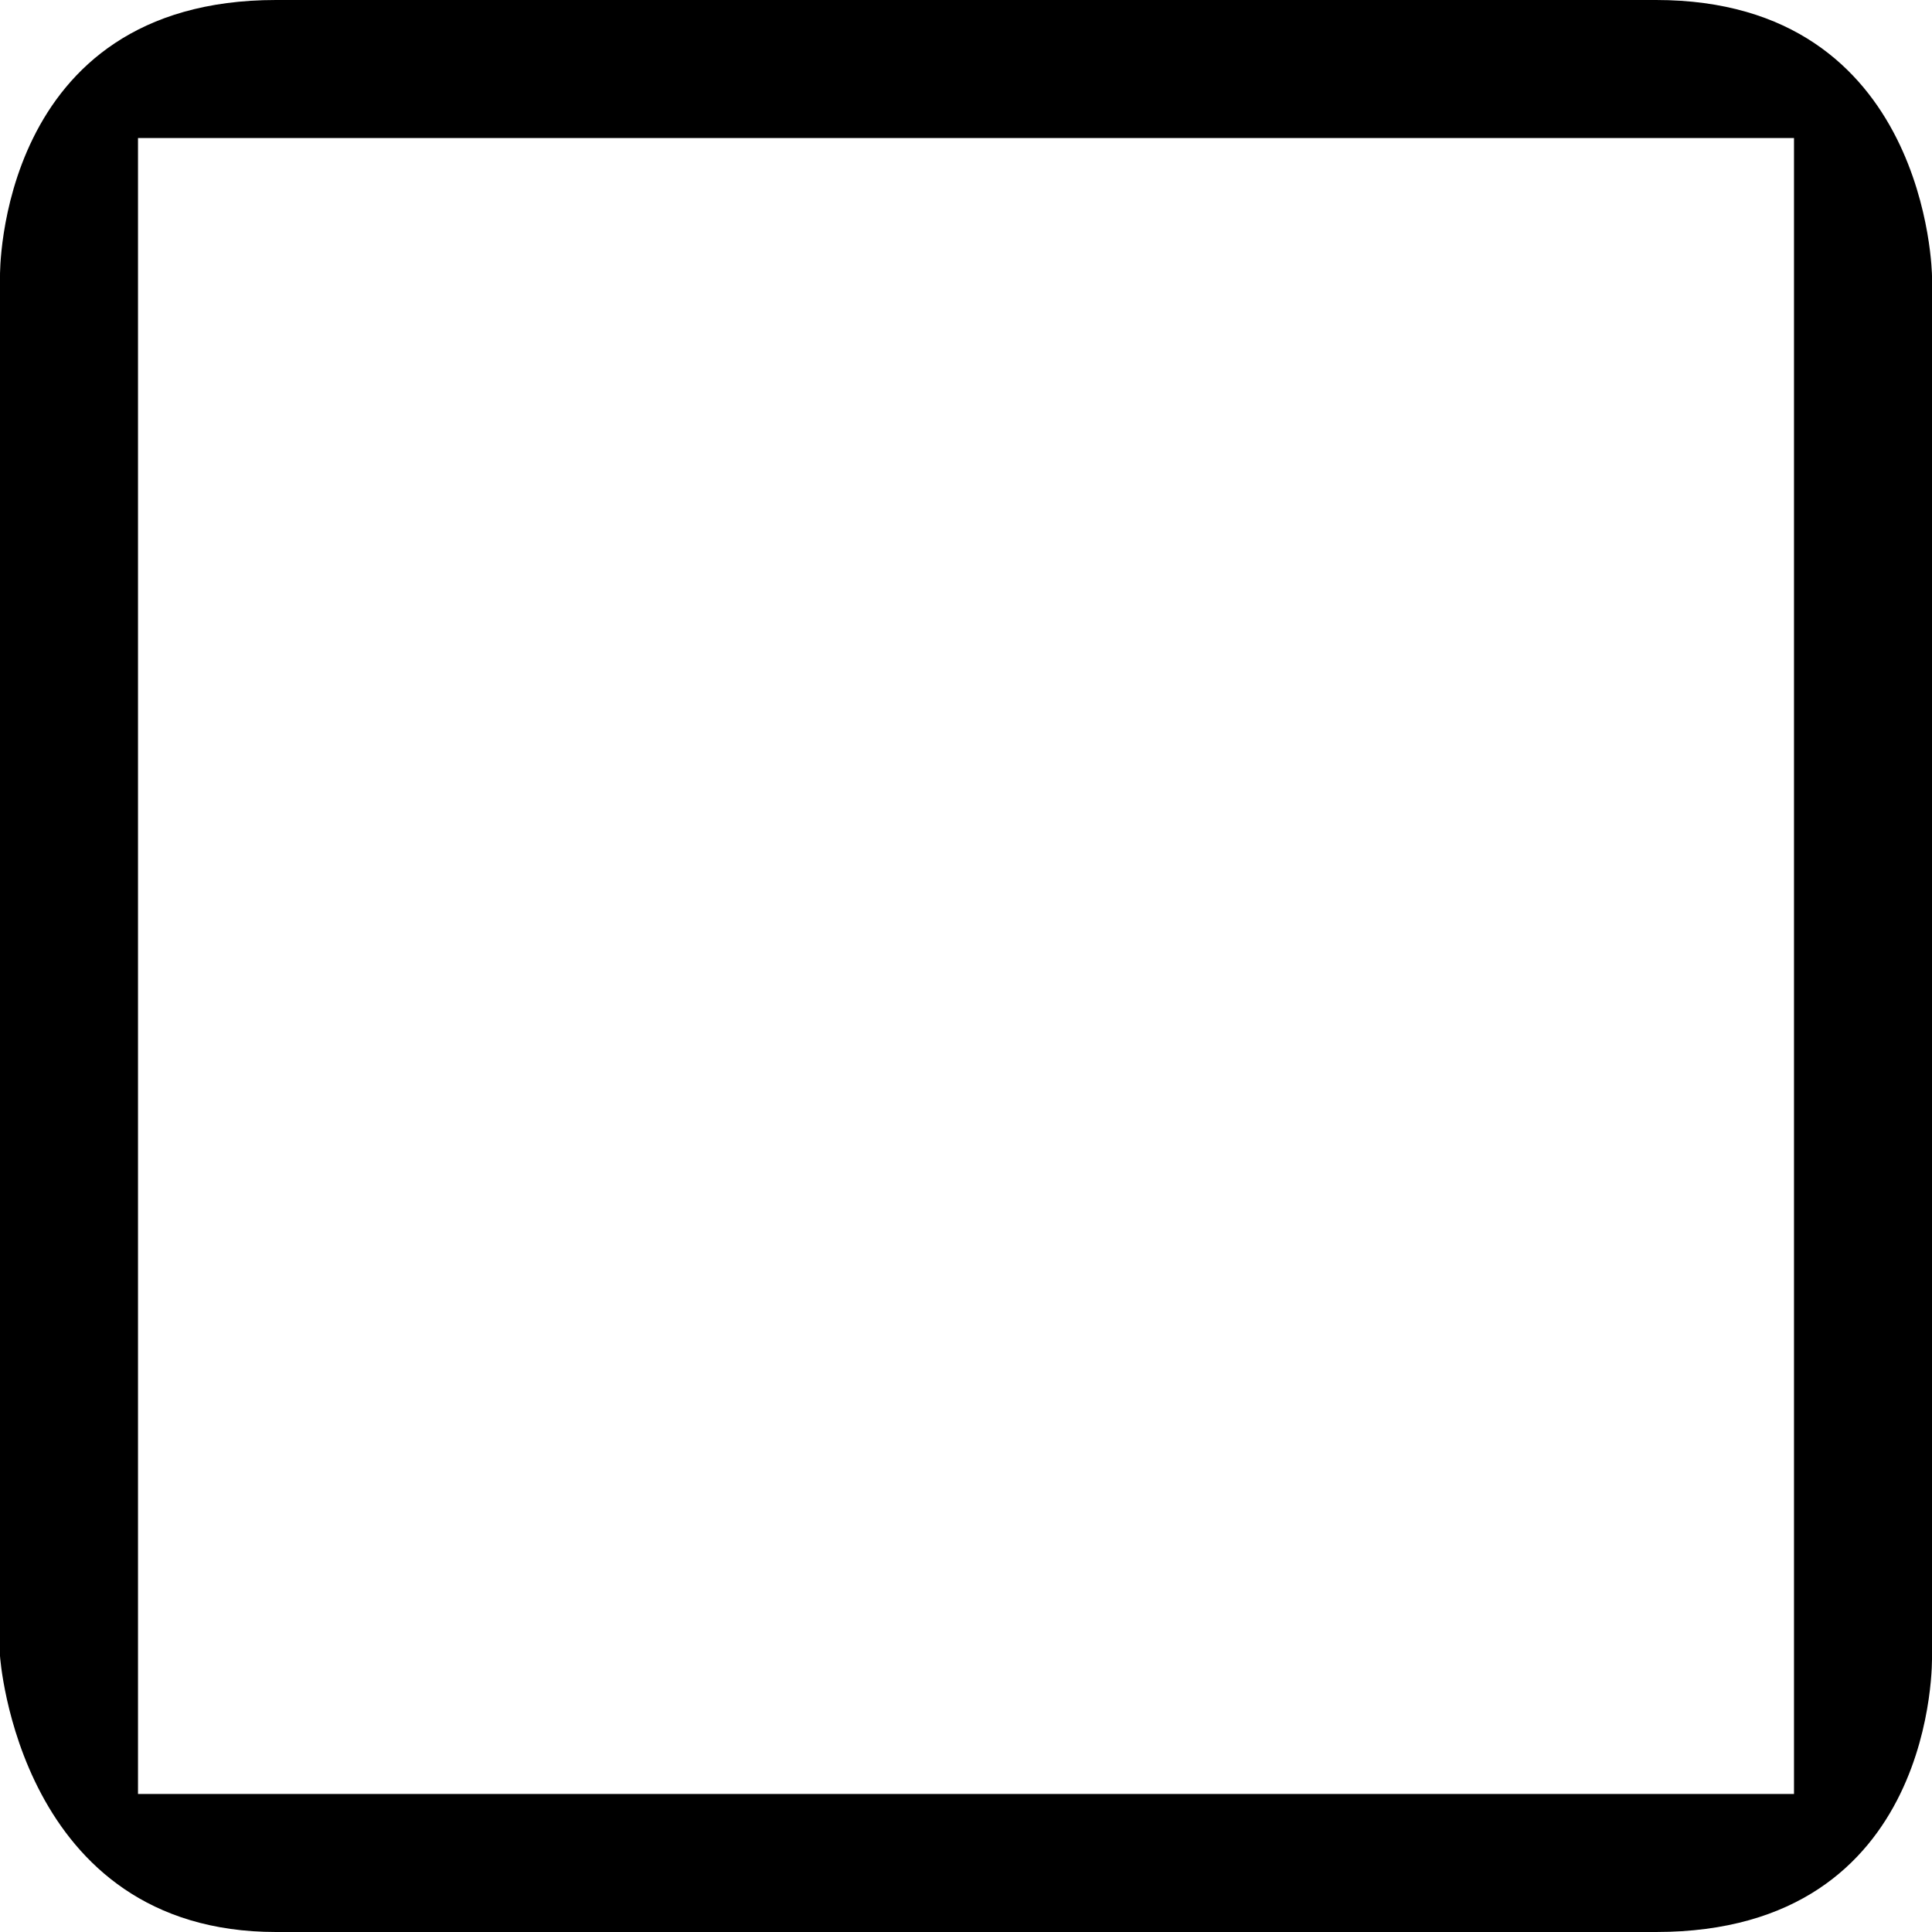
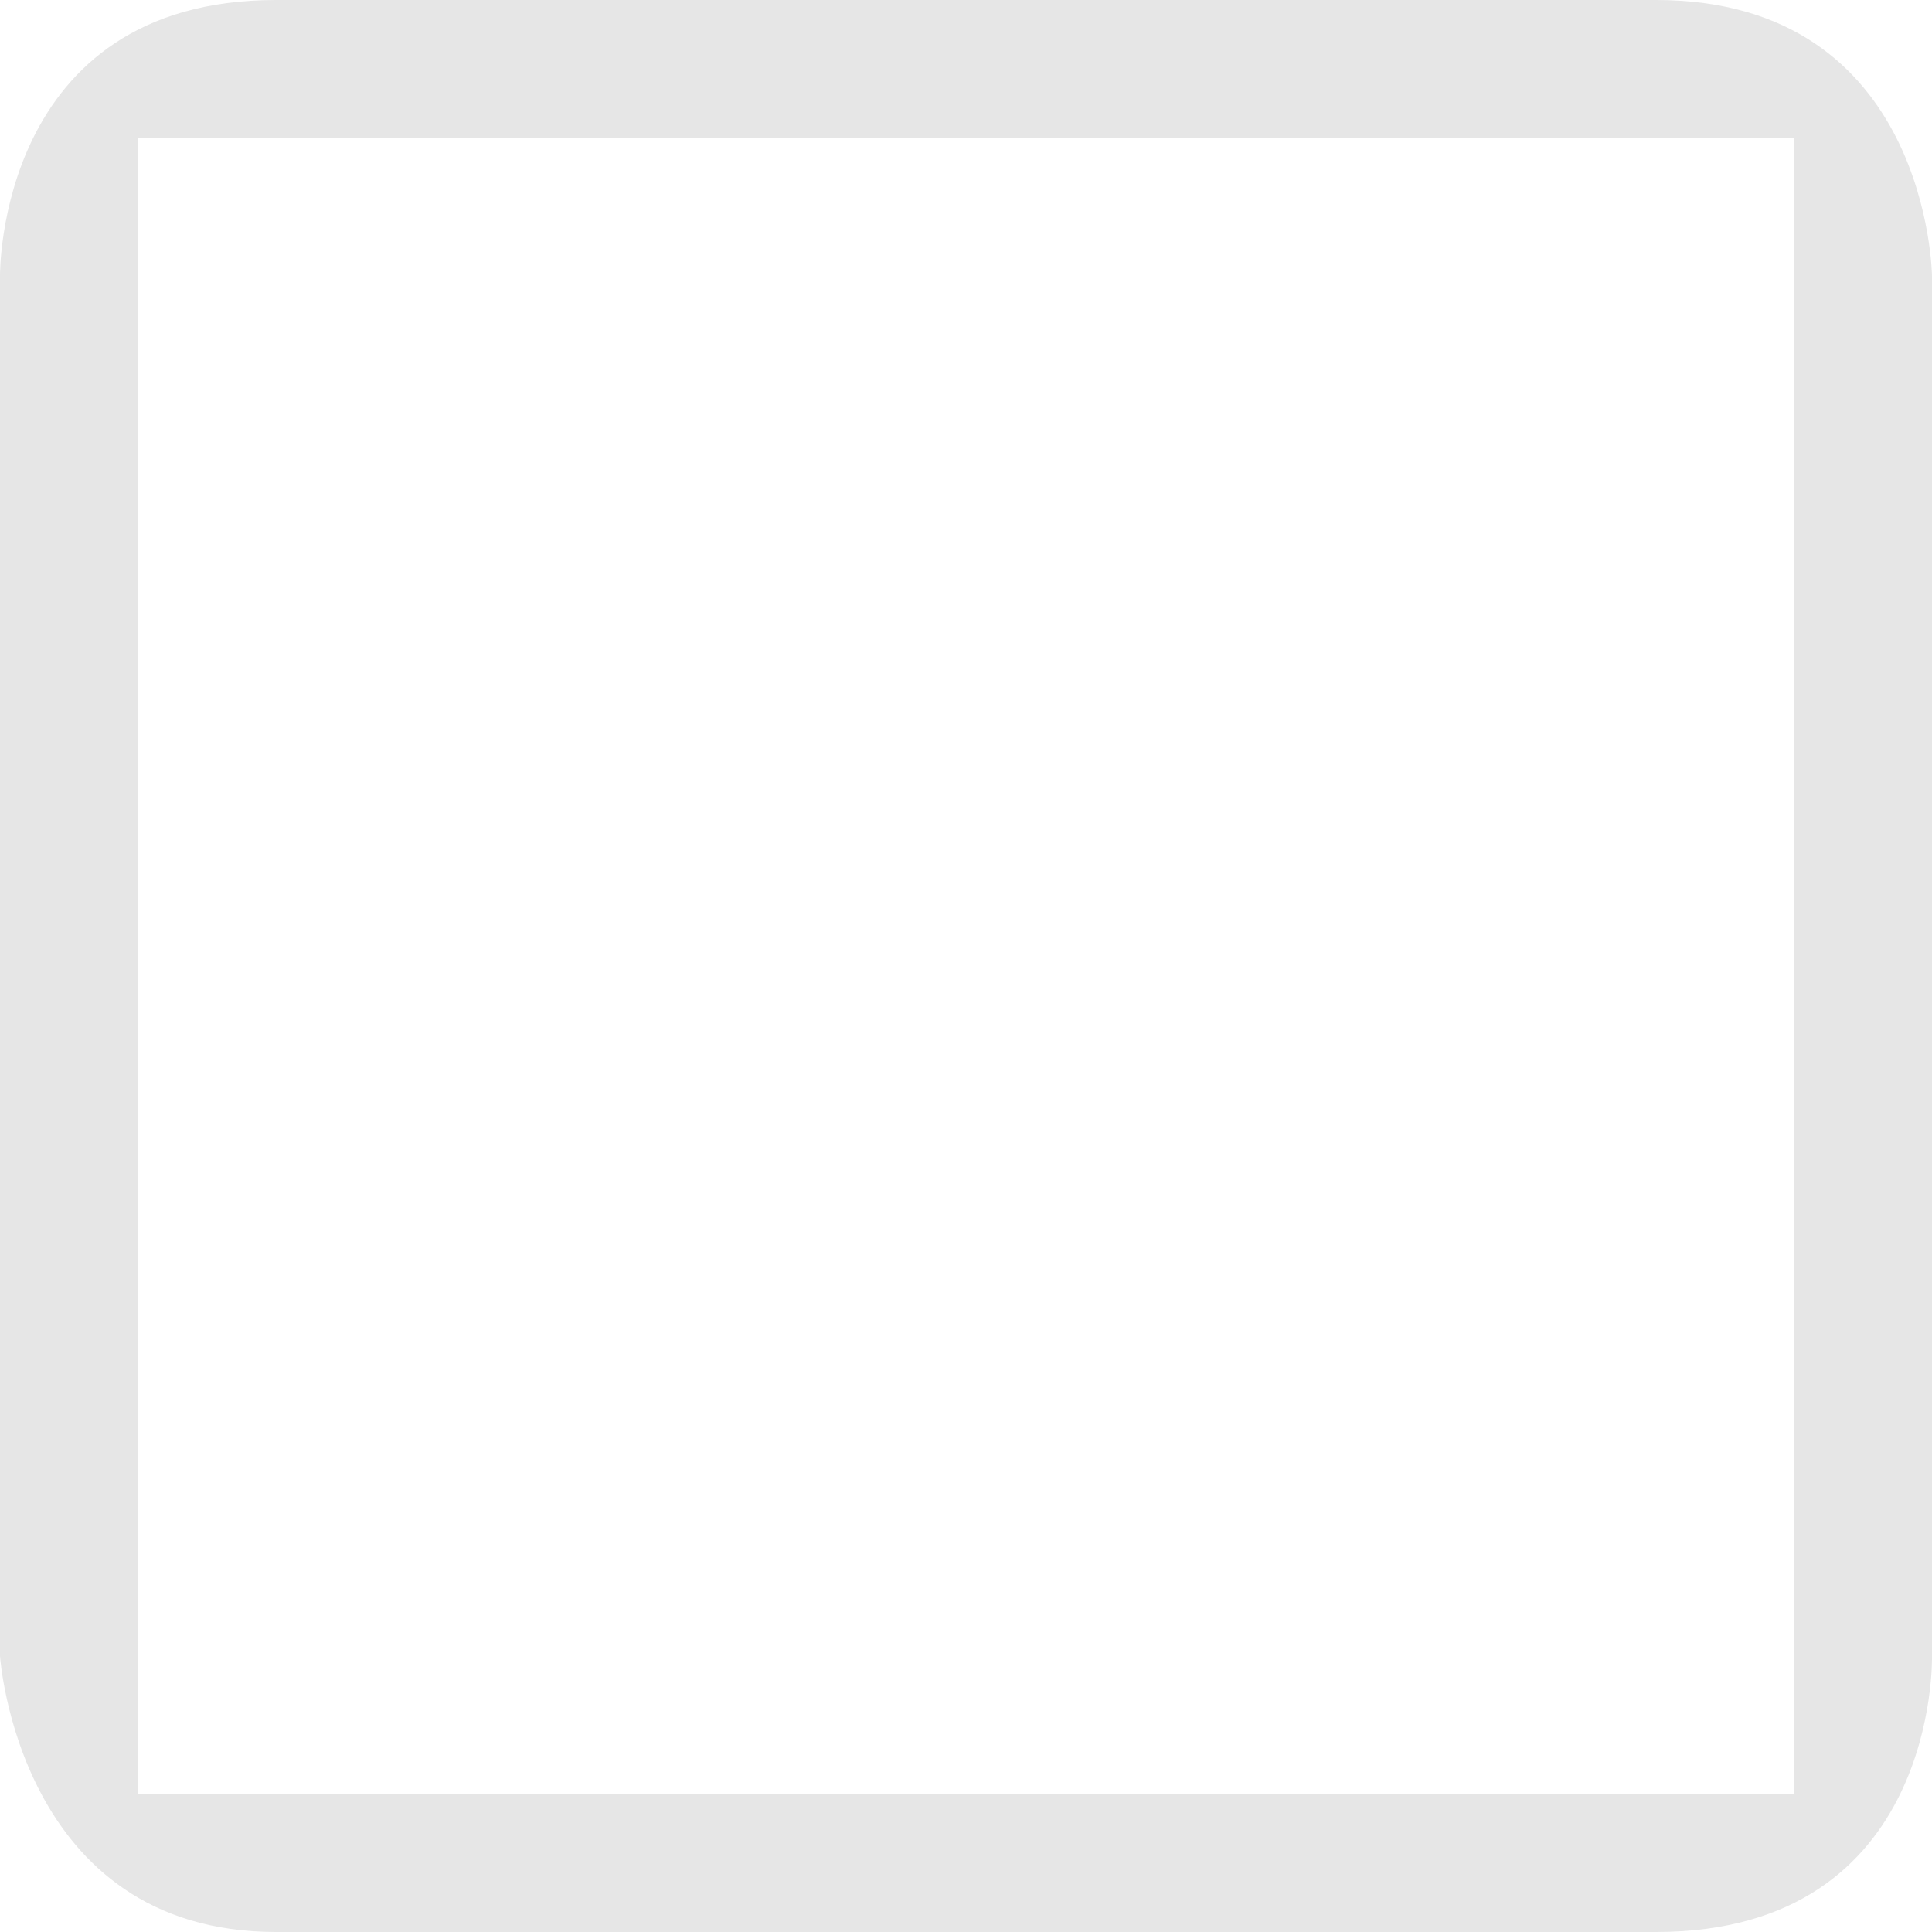
- <svg xmlns="http://www.w3.org/2000/svg" id="ico-maskmode-rectangle" preserveAspectRatio="xMidYMid" width="100%" height="100%" viewBox="0 0 14 14">
-   <path d="M1.000,1.000 L13.000,1.000 L13.000,13.000 L1.000,13.000 L1.000,1.000 ZM14.000,2.000 C14.000,2.000 13.980,0.000 12.000,0.000 C10.020,0.000 4.026,0.000 2.000,0.000 C-0.026,0.000 0.000,2.000 0.000,2.000 L0.000,12.000 C0.000,12.000 0.132,14.000 2.000,14.000 C3.868,14.000 9.948,14.000 12.000,14.000 C14.052,14.000 14.000,12.000 14.000,12.000 L14.000,2.000 Z" />
+ <svg xmlns="http://www.w3.org/2000/svg" id="maskmode-rectangle" preserveAspectRatio="xMidYMid" width="100%" height="100%" viewBox="0 0 14 14">
+   <path fill="#e6e6e6" d="M1.000,1.000 L13.000,1.000 L13.000,13.000 L1.000,13.000 L1.000,1.000 ZM14.000,2.000 C14.000,2.000 13.980,0.000 12.000,0.000 C10.020,0.000 4.026,0.000 2.000,0.000 C-0.026,0.000 0.000,2.000 0.000,2.000 L0.000,12.000 C0.000,12.000 0.132,14.000 2.000,14.000 C3.868,14.000 9.948,14.000 12.000,14.000 C14.052,14.000 14.000,12.000 14.000,12.000 L14.000,2.000 Z" />
+   <rect x="0" y="0" width="14" height="14" opacity="0" />
</svg>
